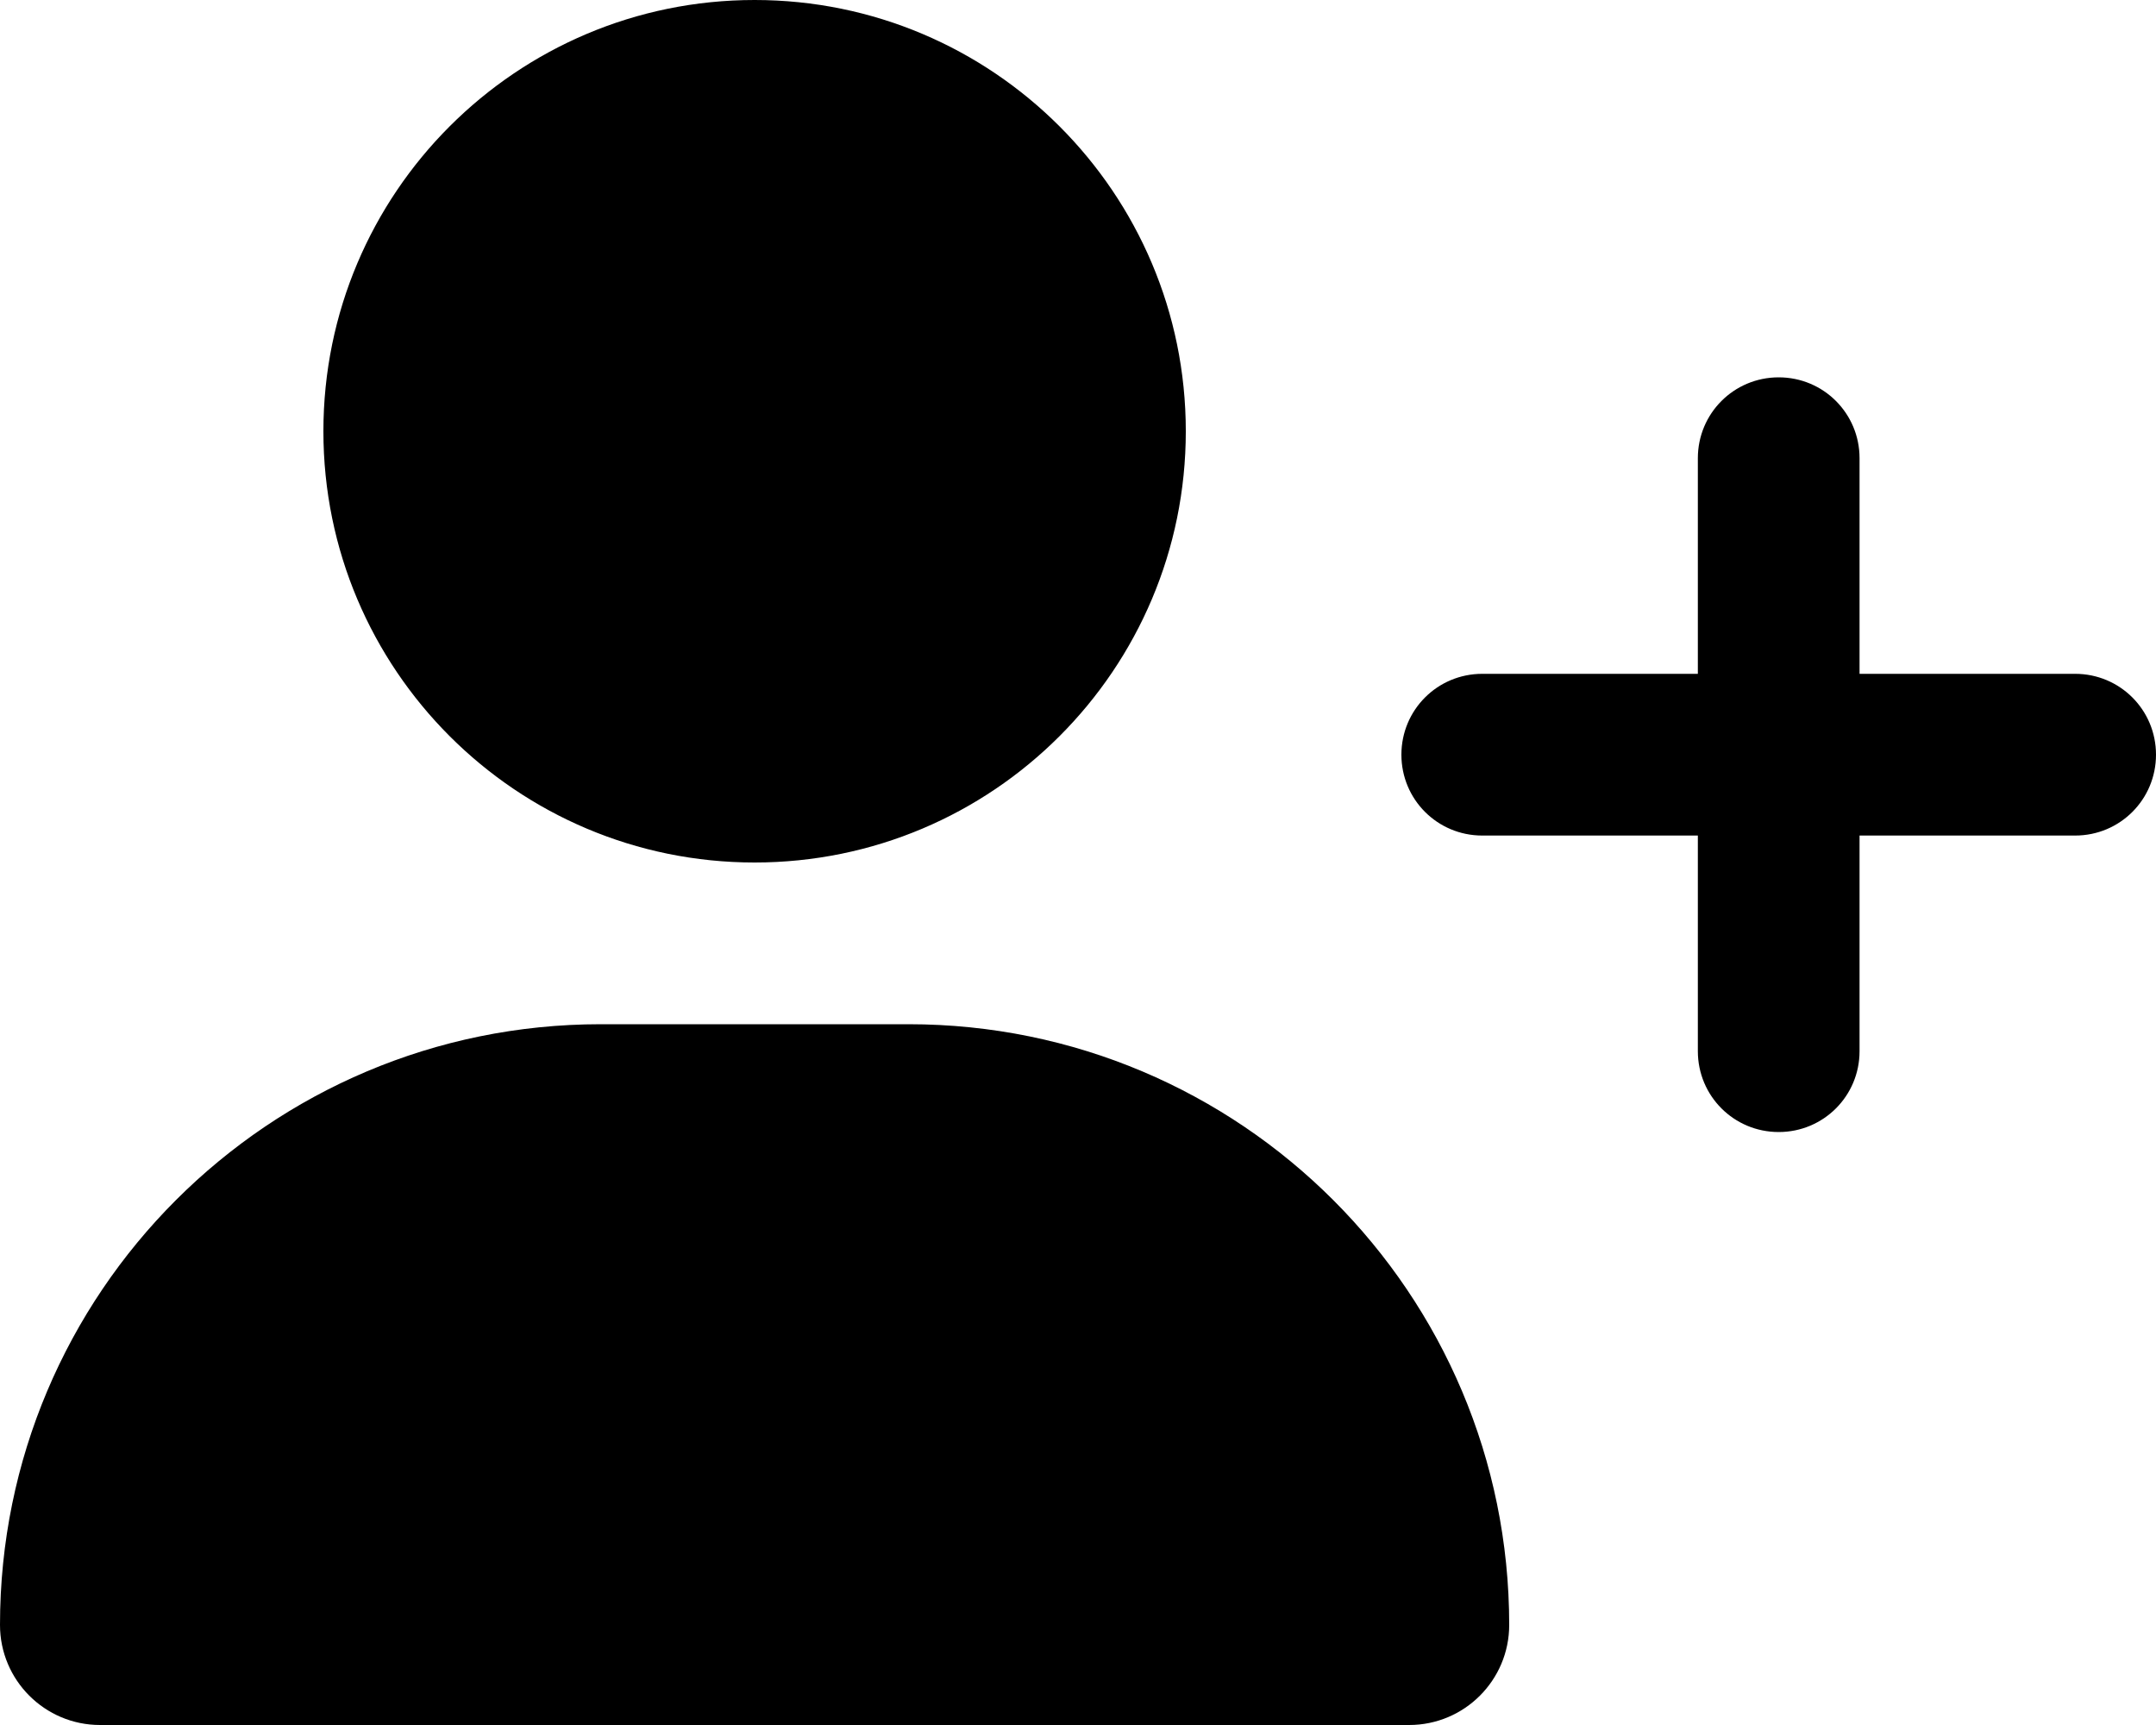
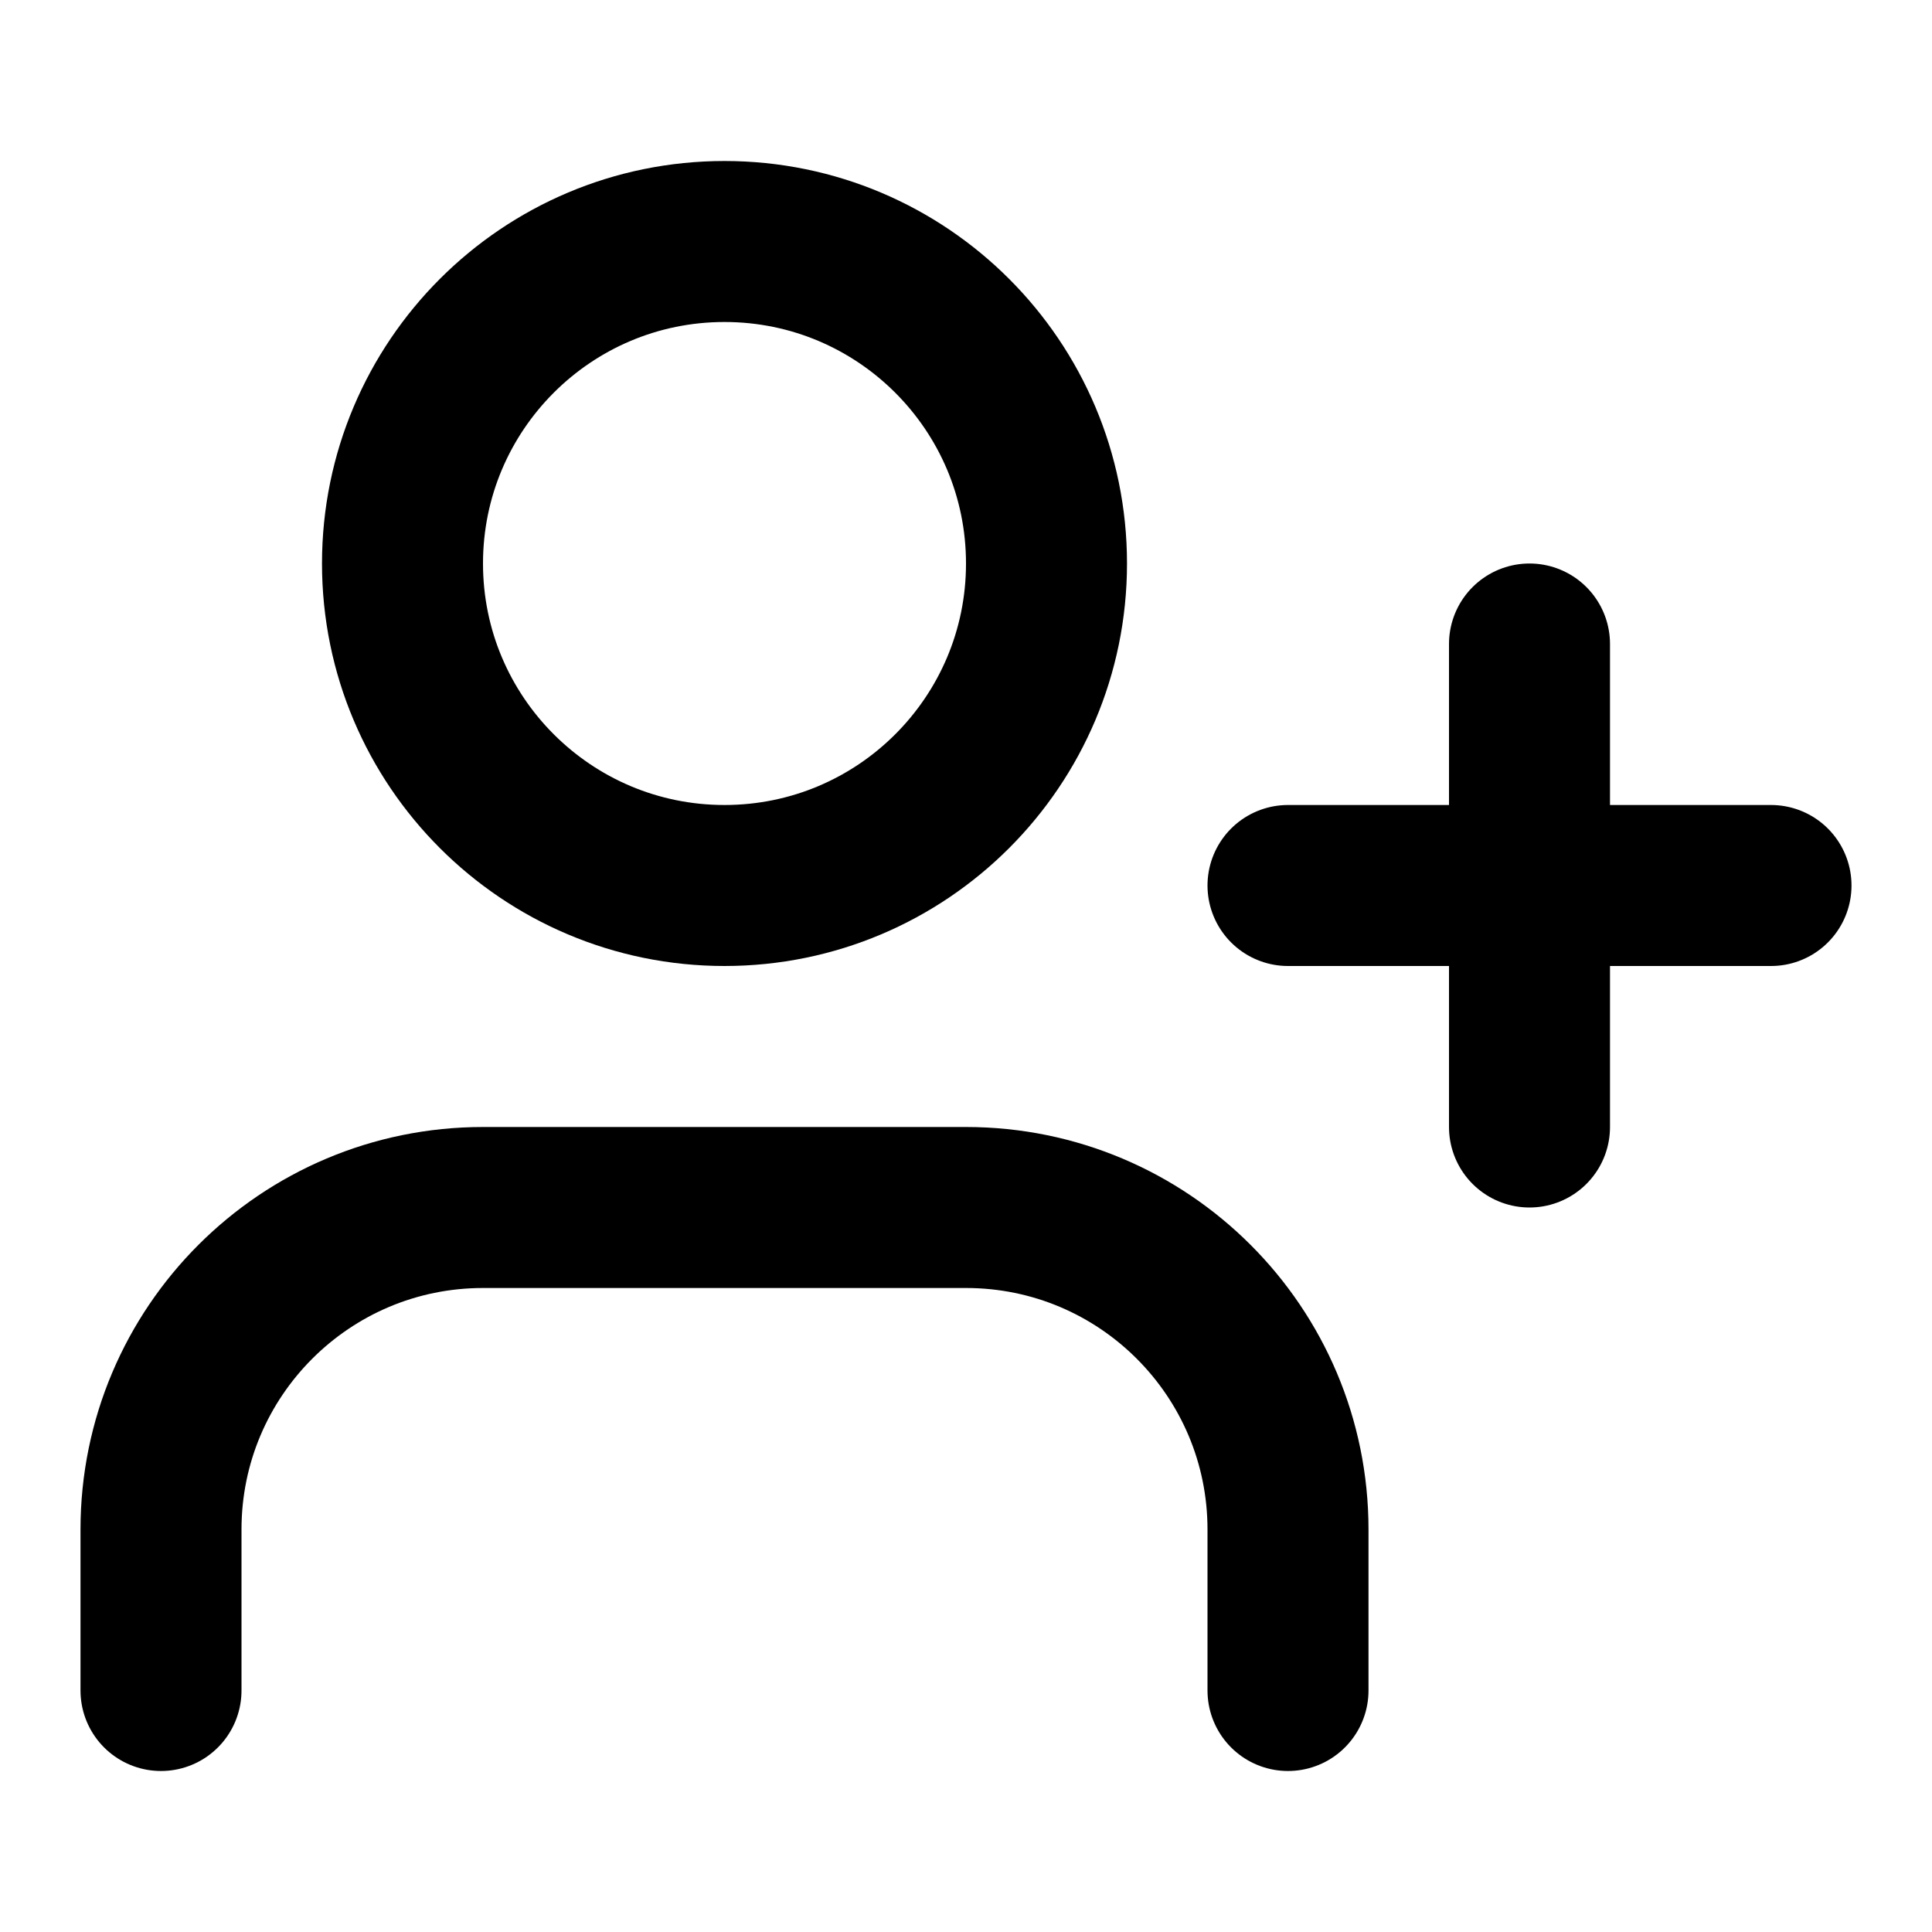
- <svg xmlns="http://www.w3.org/2000/svg" viewBox="0 0 640 512">
-   <path d="M96 128a128 128 0 1 1 256 0A128 128 0 1 1 96 128zM0 482.3C0 383.8 79.8 304 178.3 304l91.4 0C368.2 304 448 383.8 448 482.3c0 16.4-13.3 29.7-29.7 29.7L29.7 512C13.3 512 0 498.7 0 482.3zM504 312l0-64-64 0c-13.3 0-24-10.7-24-24s10.7-24 24-24l64 0 0-64c0-13.3 10.7-24 24-24s24 10.7 24 24l0 64 64 0c13.3 0 24 10.7 24 24s-10.7 24-24 24l-64 0 0 64c0 13.3-10.7 24-24 24s-24-10.7-24-24z" />
+ <svg xmlns="http://www.w3.org/2000/svg" width="24" height="24" viewBox="0 0 24 24" fill="none" stroke="currentColor" stroke-width="2" stroke-linecap="round" stroke-linejoin="round">
+   <path d="M16 21v-2a4 4 0 0 0-4-4H6a4 4 0 0 0-4 4v2" />
+   <circle cx="9" cy="7" r="4" />
+   <line x1="19" x2="19" y1="8" y2="14" />
+   <line x1="22" x2="16" y1="11" y2="11" />
</svg>
